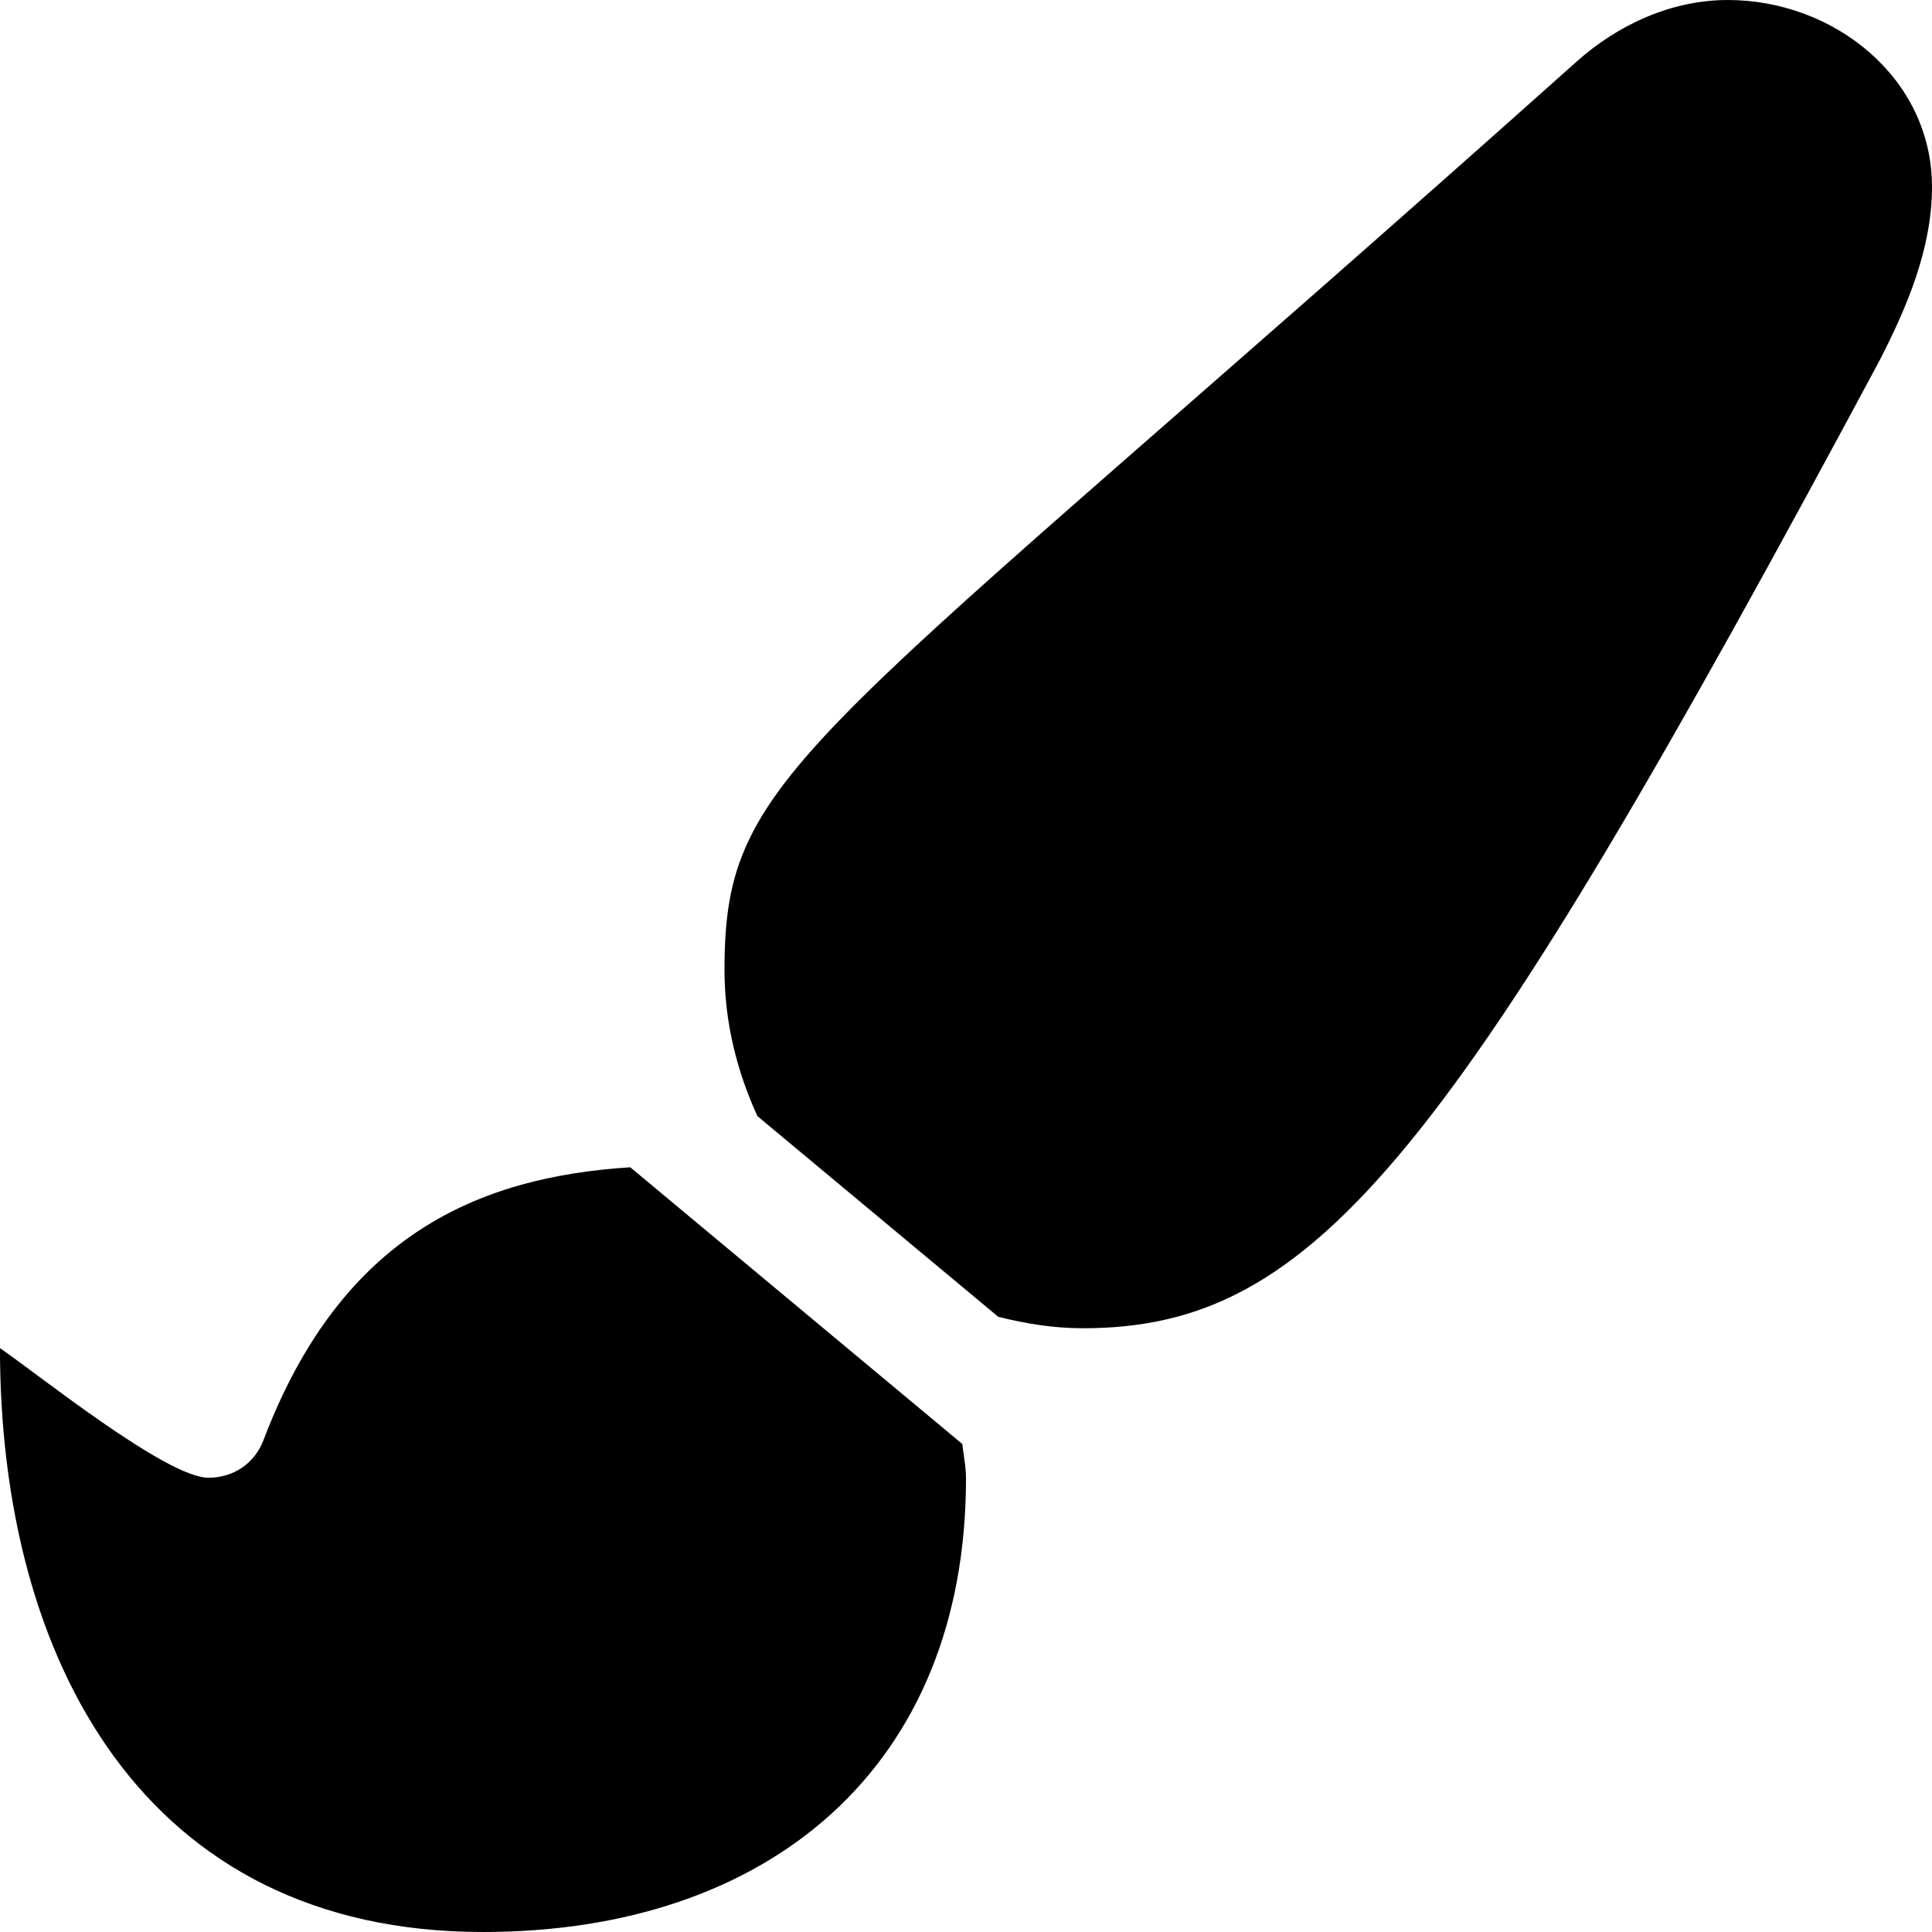
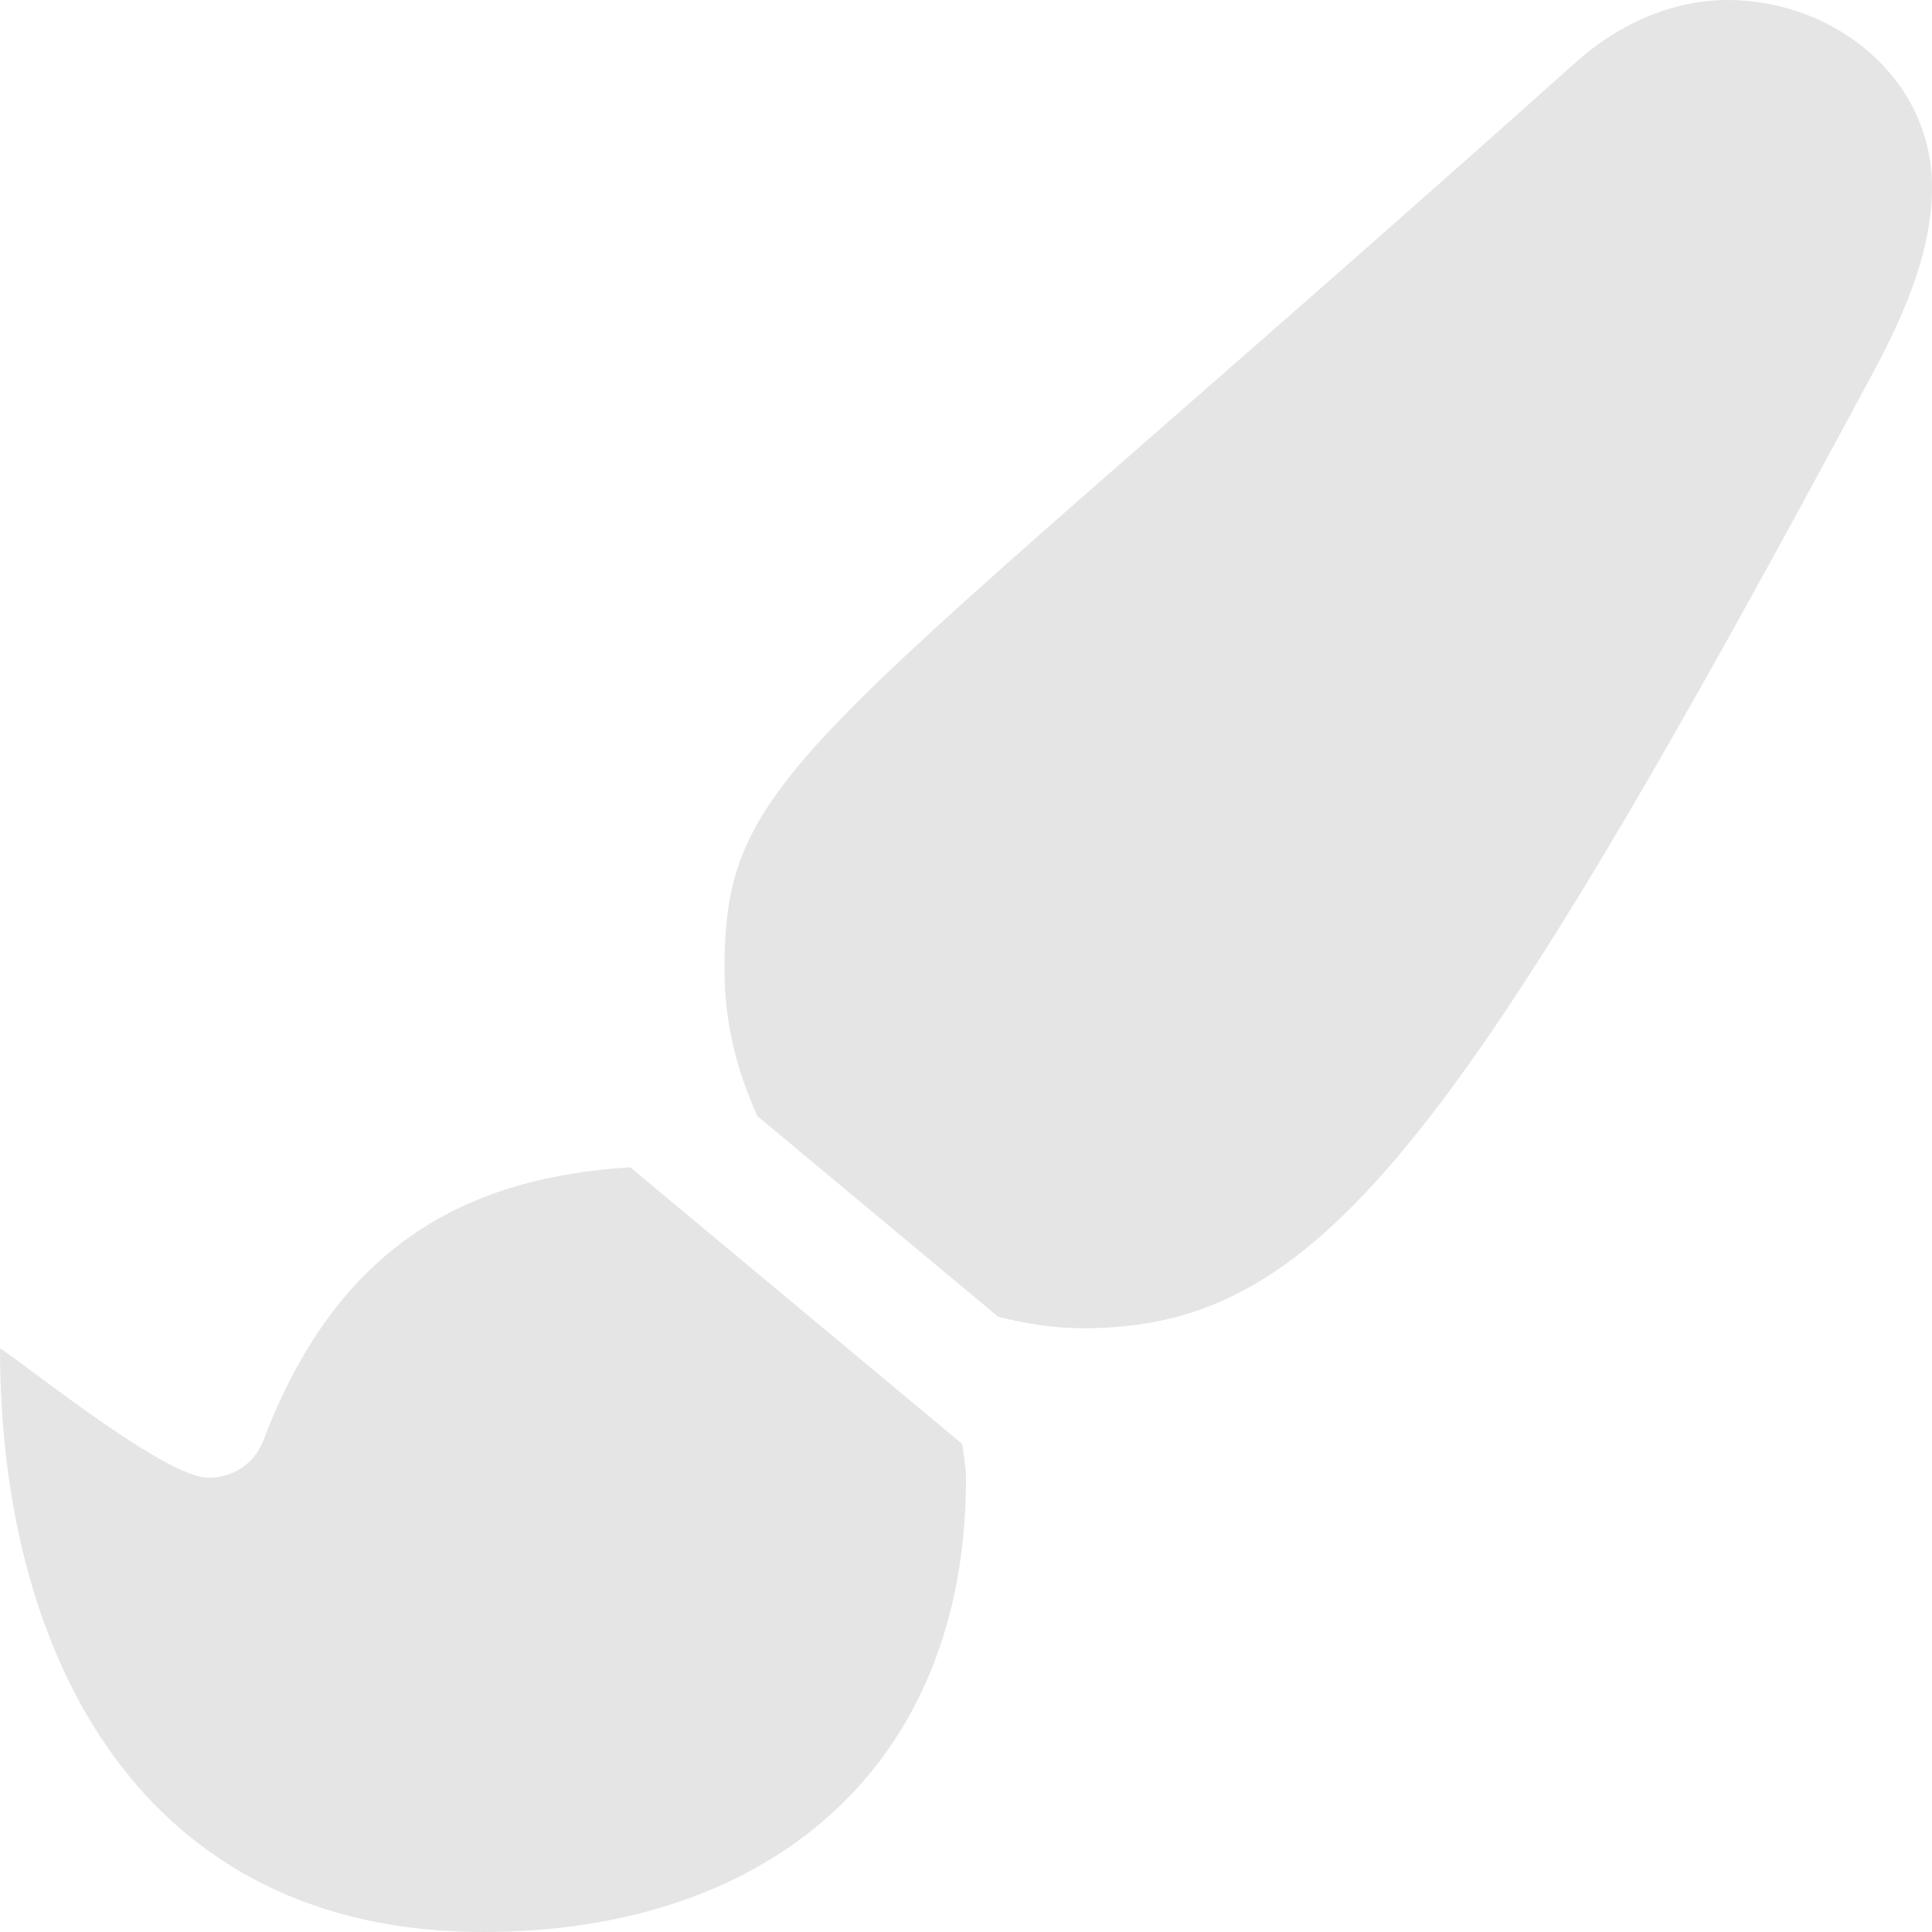
<svg xmlns="http://www.w3.org/2000/svg" aria-hidden="true" focusable="false" data-prefix="fas" data-icon="paint-brush" class="svg-inline--fa fa-paint-brush fa-w-16" role="img" viewBox="0 0 512 512">
-   <path fill="currentColor" d="M167.02 309.34c-40.12 2.58-76.53 17.86-97.19 72.3-2.35 6.21-8 9.98-14.59 9.98-11.11 0-45.46-27.67-55.25-34.35C0 439.62 37.93 512 128 512c75.86 0 128-43.77 128-120.19 0-3.11-.65-6.08-.97-9.13l-88.01-73.34zM457.89 0c-15.16 0-29.37 6.71-40.21 16.45C213.27 199.05 192 203.34 192 257.09c0 13.7 3.25 26.76 8.73 38.7l63.82 53.18c7.21 1.8 14.64 3.03 22.39 3.03 62.11 0 98.11-45.47 211.16-256.46 7.38-14.35 13.9-29.85 13.9-45.99C512 20.64 486 0 457.89 0z" />
+   <path fill="#E5E5E5" d="M167.02 309.34c-40.12 2.58-76.53 17.86-97.19 72.3-2.35 6.21-8 9.98-14.59 9.98-11.11 0-45.46-27.67-55.25-34.35C0 439.62 37.93 512 128 512c75.86 0 128-43.77 128-120.19 0-3.11-.65-6.08-.97-9.13l-88.01-73.34zM457.89 0c-15.16 0-29.37 6.71-40.21 16.45C213.27 199.05 192 203.34 192 257.09c0 13.7 3.25 26.76 8.73 38.7l63.82 53.18c7.21 1.8 14.64 3.03 22.39 3.03 62.11 0 98.11-45.47 211.16-256.46 7.38-14.35 13.9-29.85 13.9-45.99C512 20.64 486 0 457.89 0z" />
</svg>
